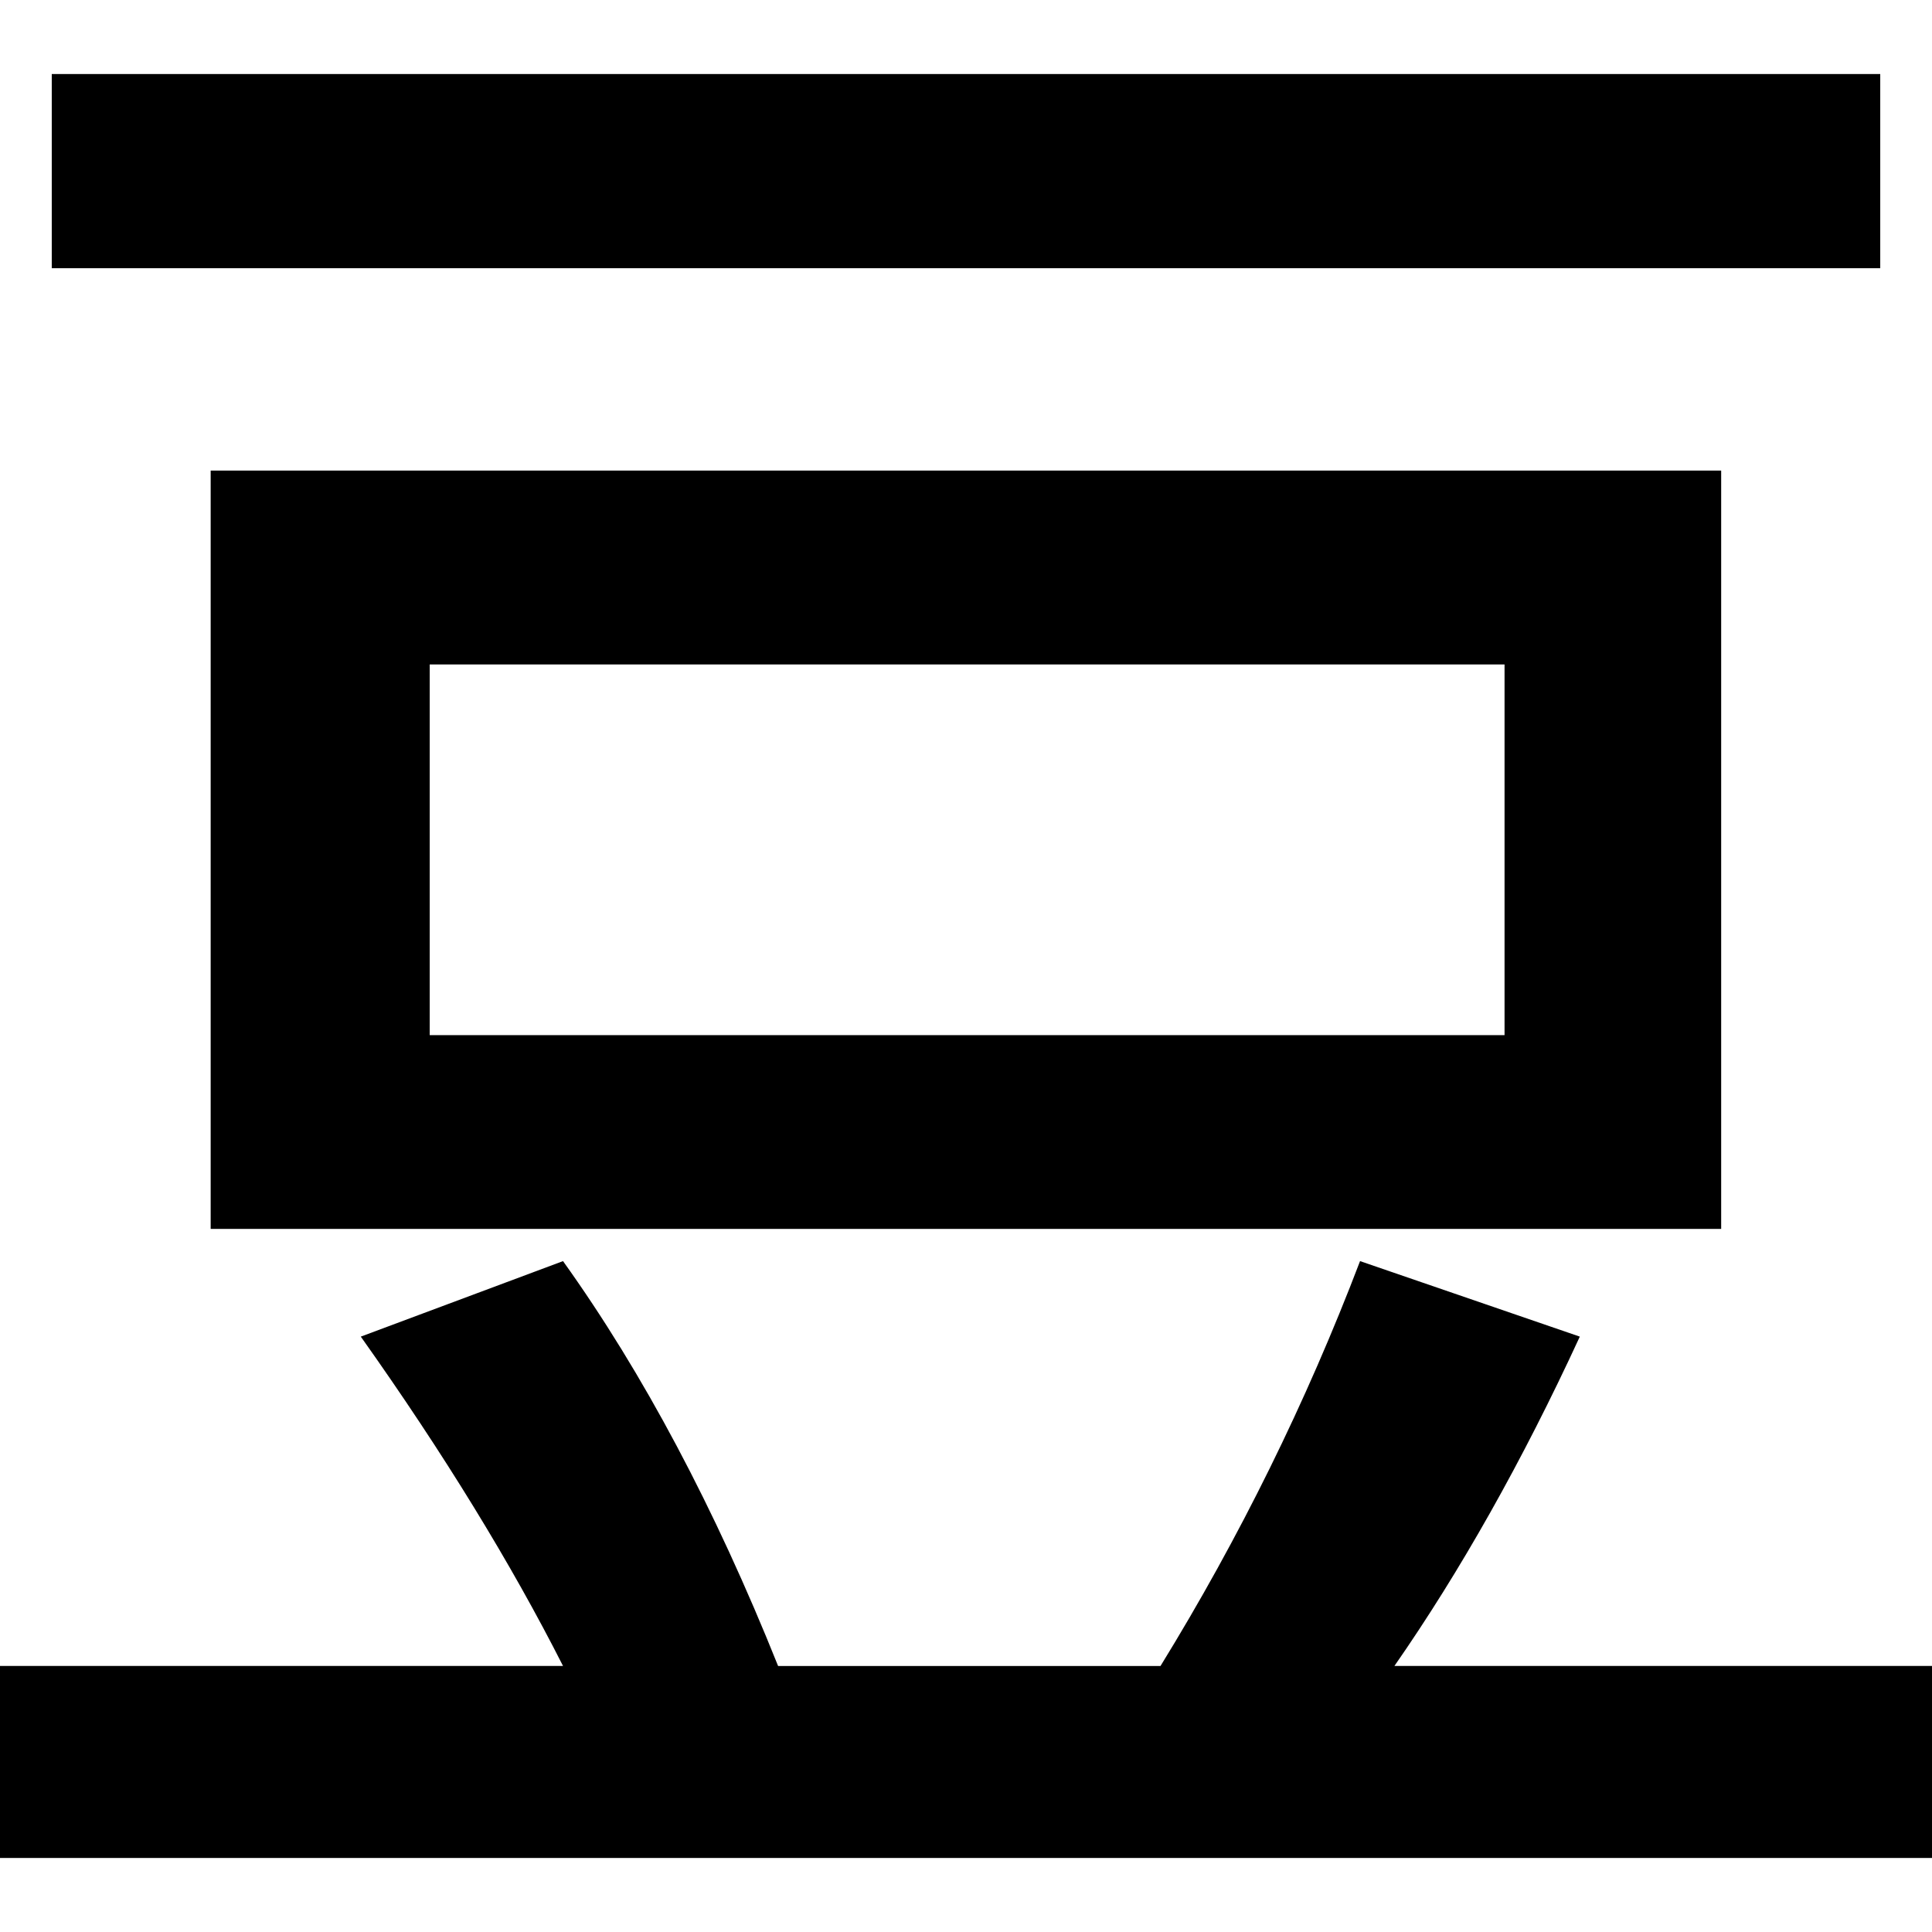
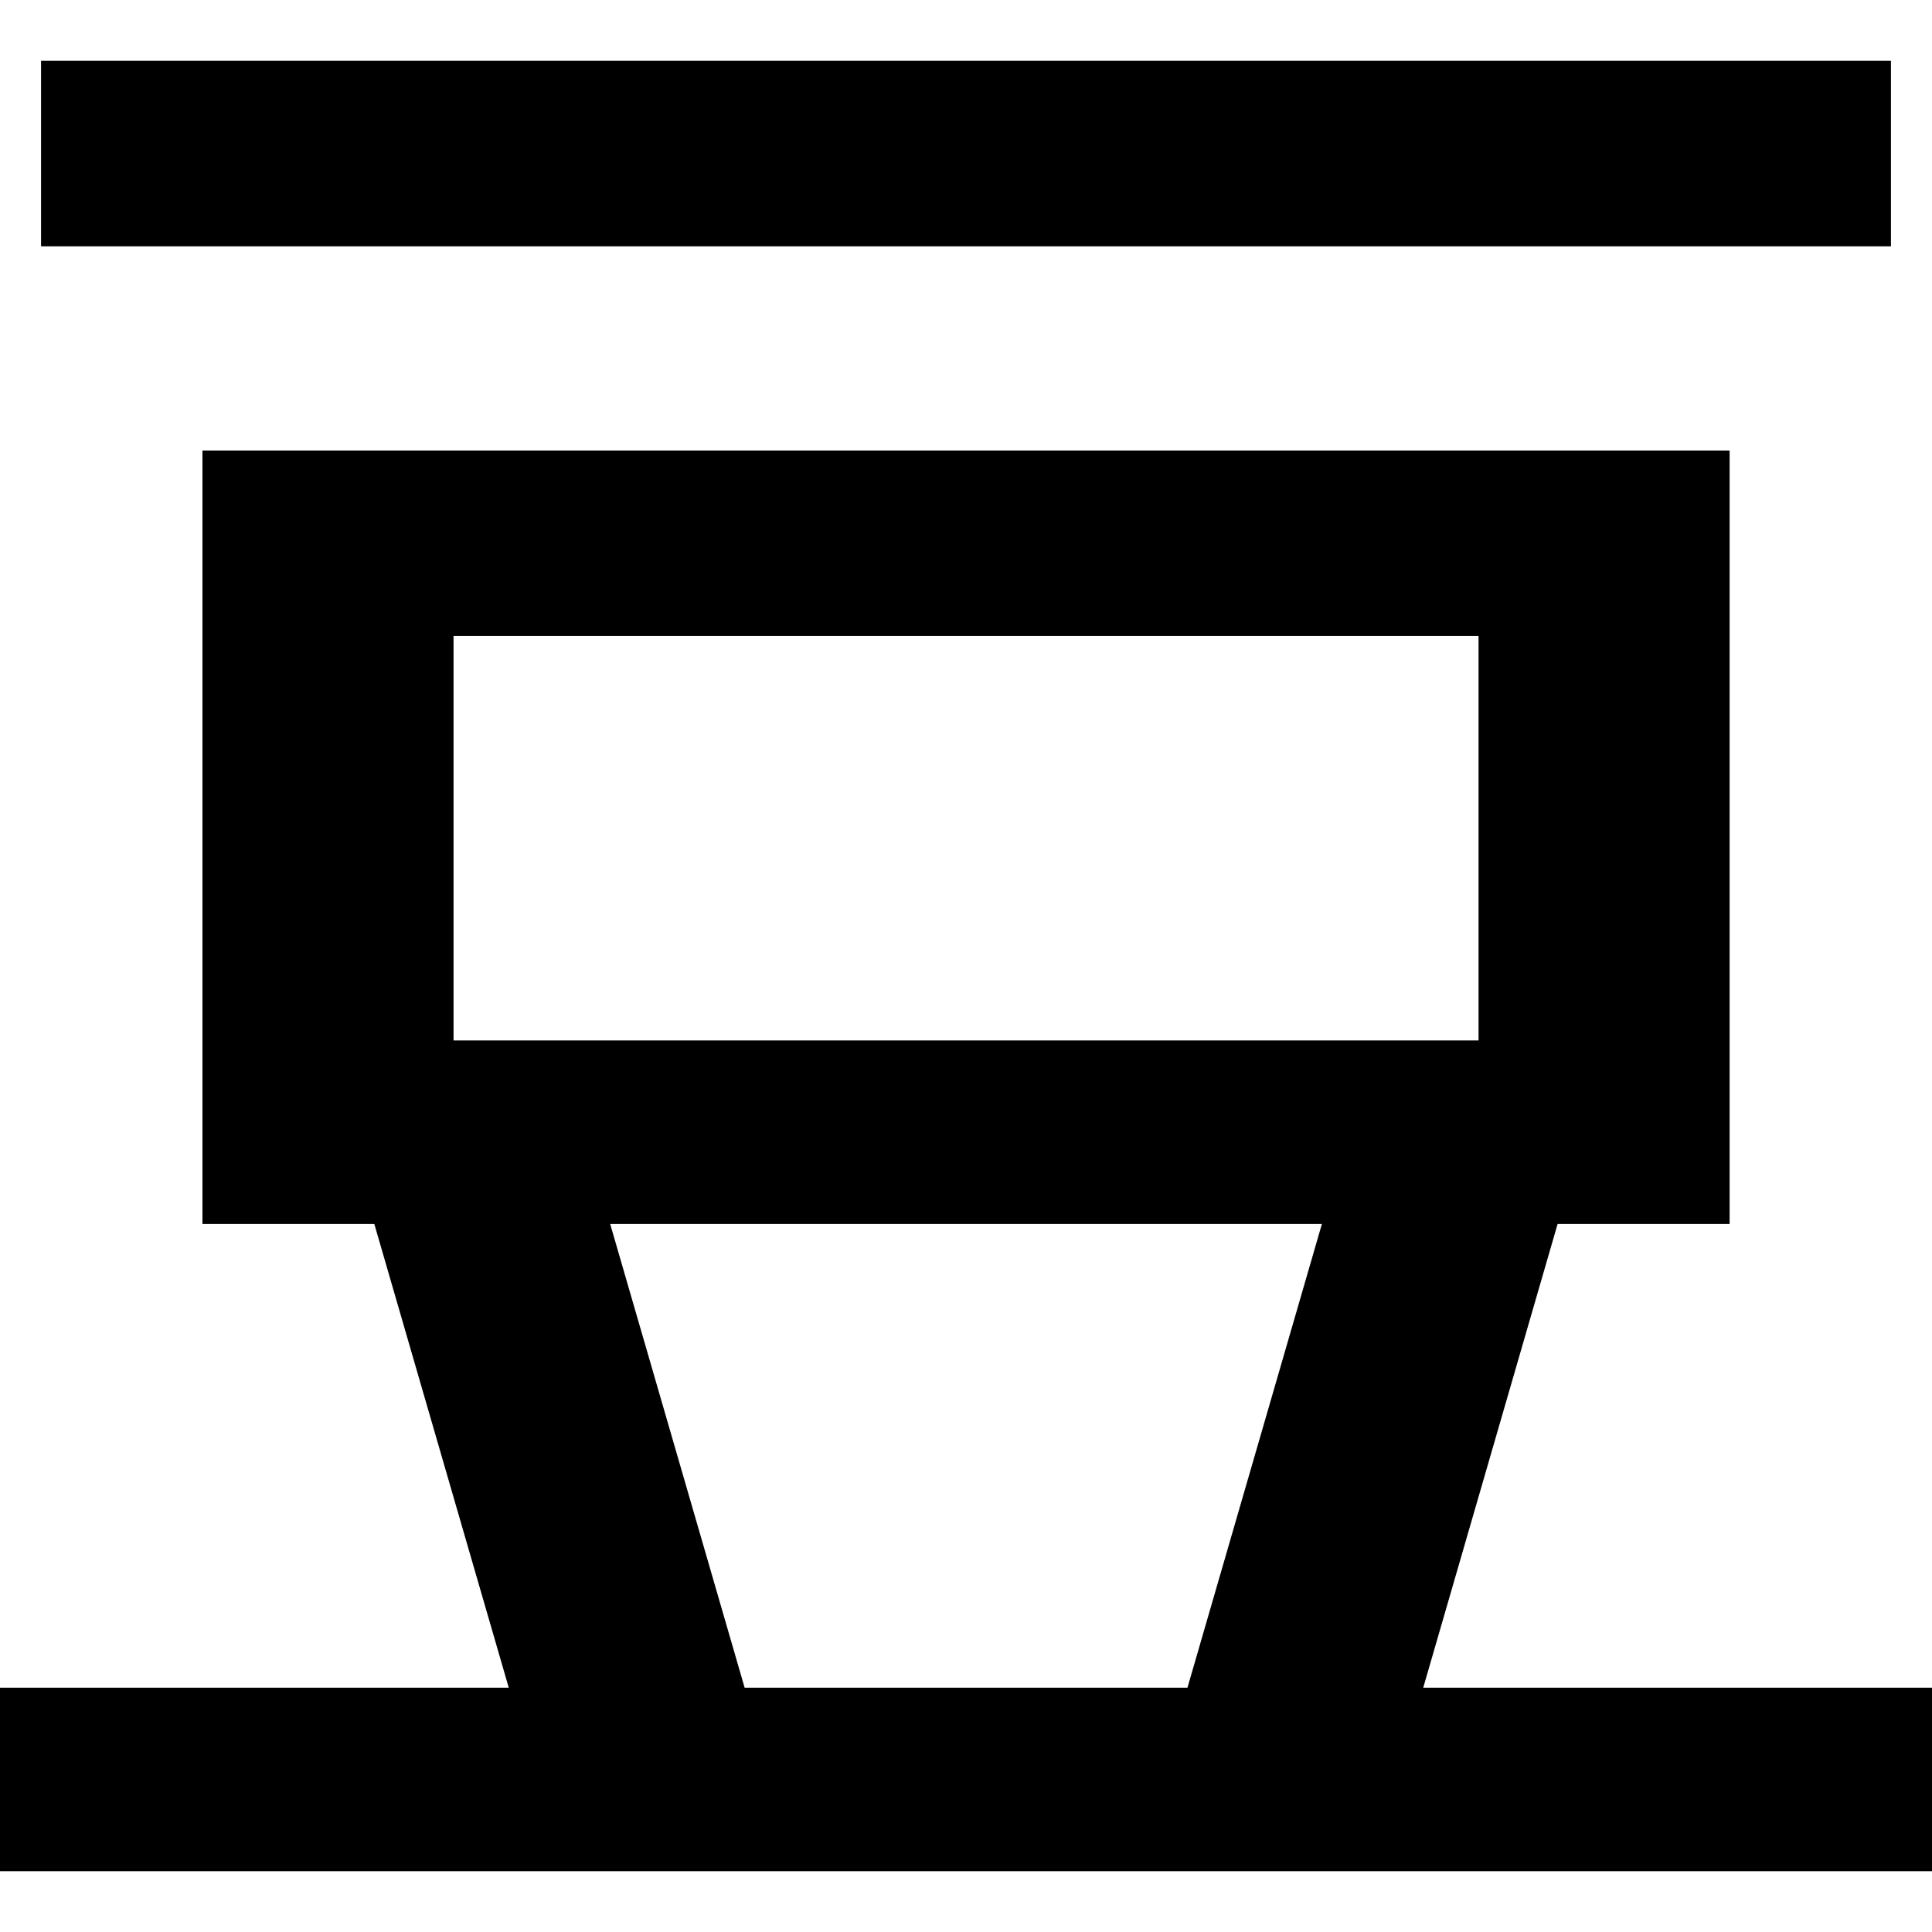
<svg xmlns="http://www.w3.org/2000/svg" role="img" viewBox="0 0 24 24">
-   <path d="M.643.92v2.412h22.714V.92H.643zm1.974 4.926v9.42h18.764v-9.42H2.617zm2.72 2.408H18.69v4.605H5.338V8.254zm1.657 7.412l-2.512.938c1.037 1.461 1.87 2.825 2.512 4.091H0v2.385h24v-2.385h-6.678c.818-1.176 1.589-2.543 2.303-4.091l-2.73-.938a29.952 29.952 0 01-2.479 5.03h-4.75c-.786-1.962-1.677-3.641-2.672-5.03Z" />
+   <path d="M.51 3.06h22.98V.755H.51V3.06Zm20.976 2.537v9.608h-2.137l-1.669 5.76H24v2.28H0v-2.28h6.32l-1.67-5.76H2.515V5.597h18.972Zm-5.066 9.608H7.58l1.67 5.76h5.501l1.67-5.76ZM18.367 7.9H5.634v5.025h12.733V7.9Z" />
</svg>
